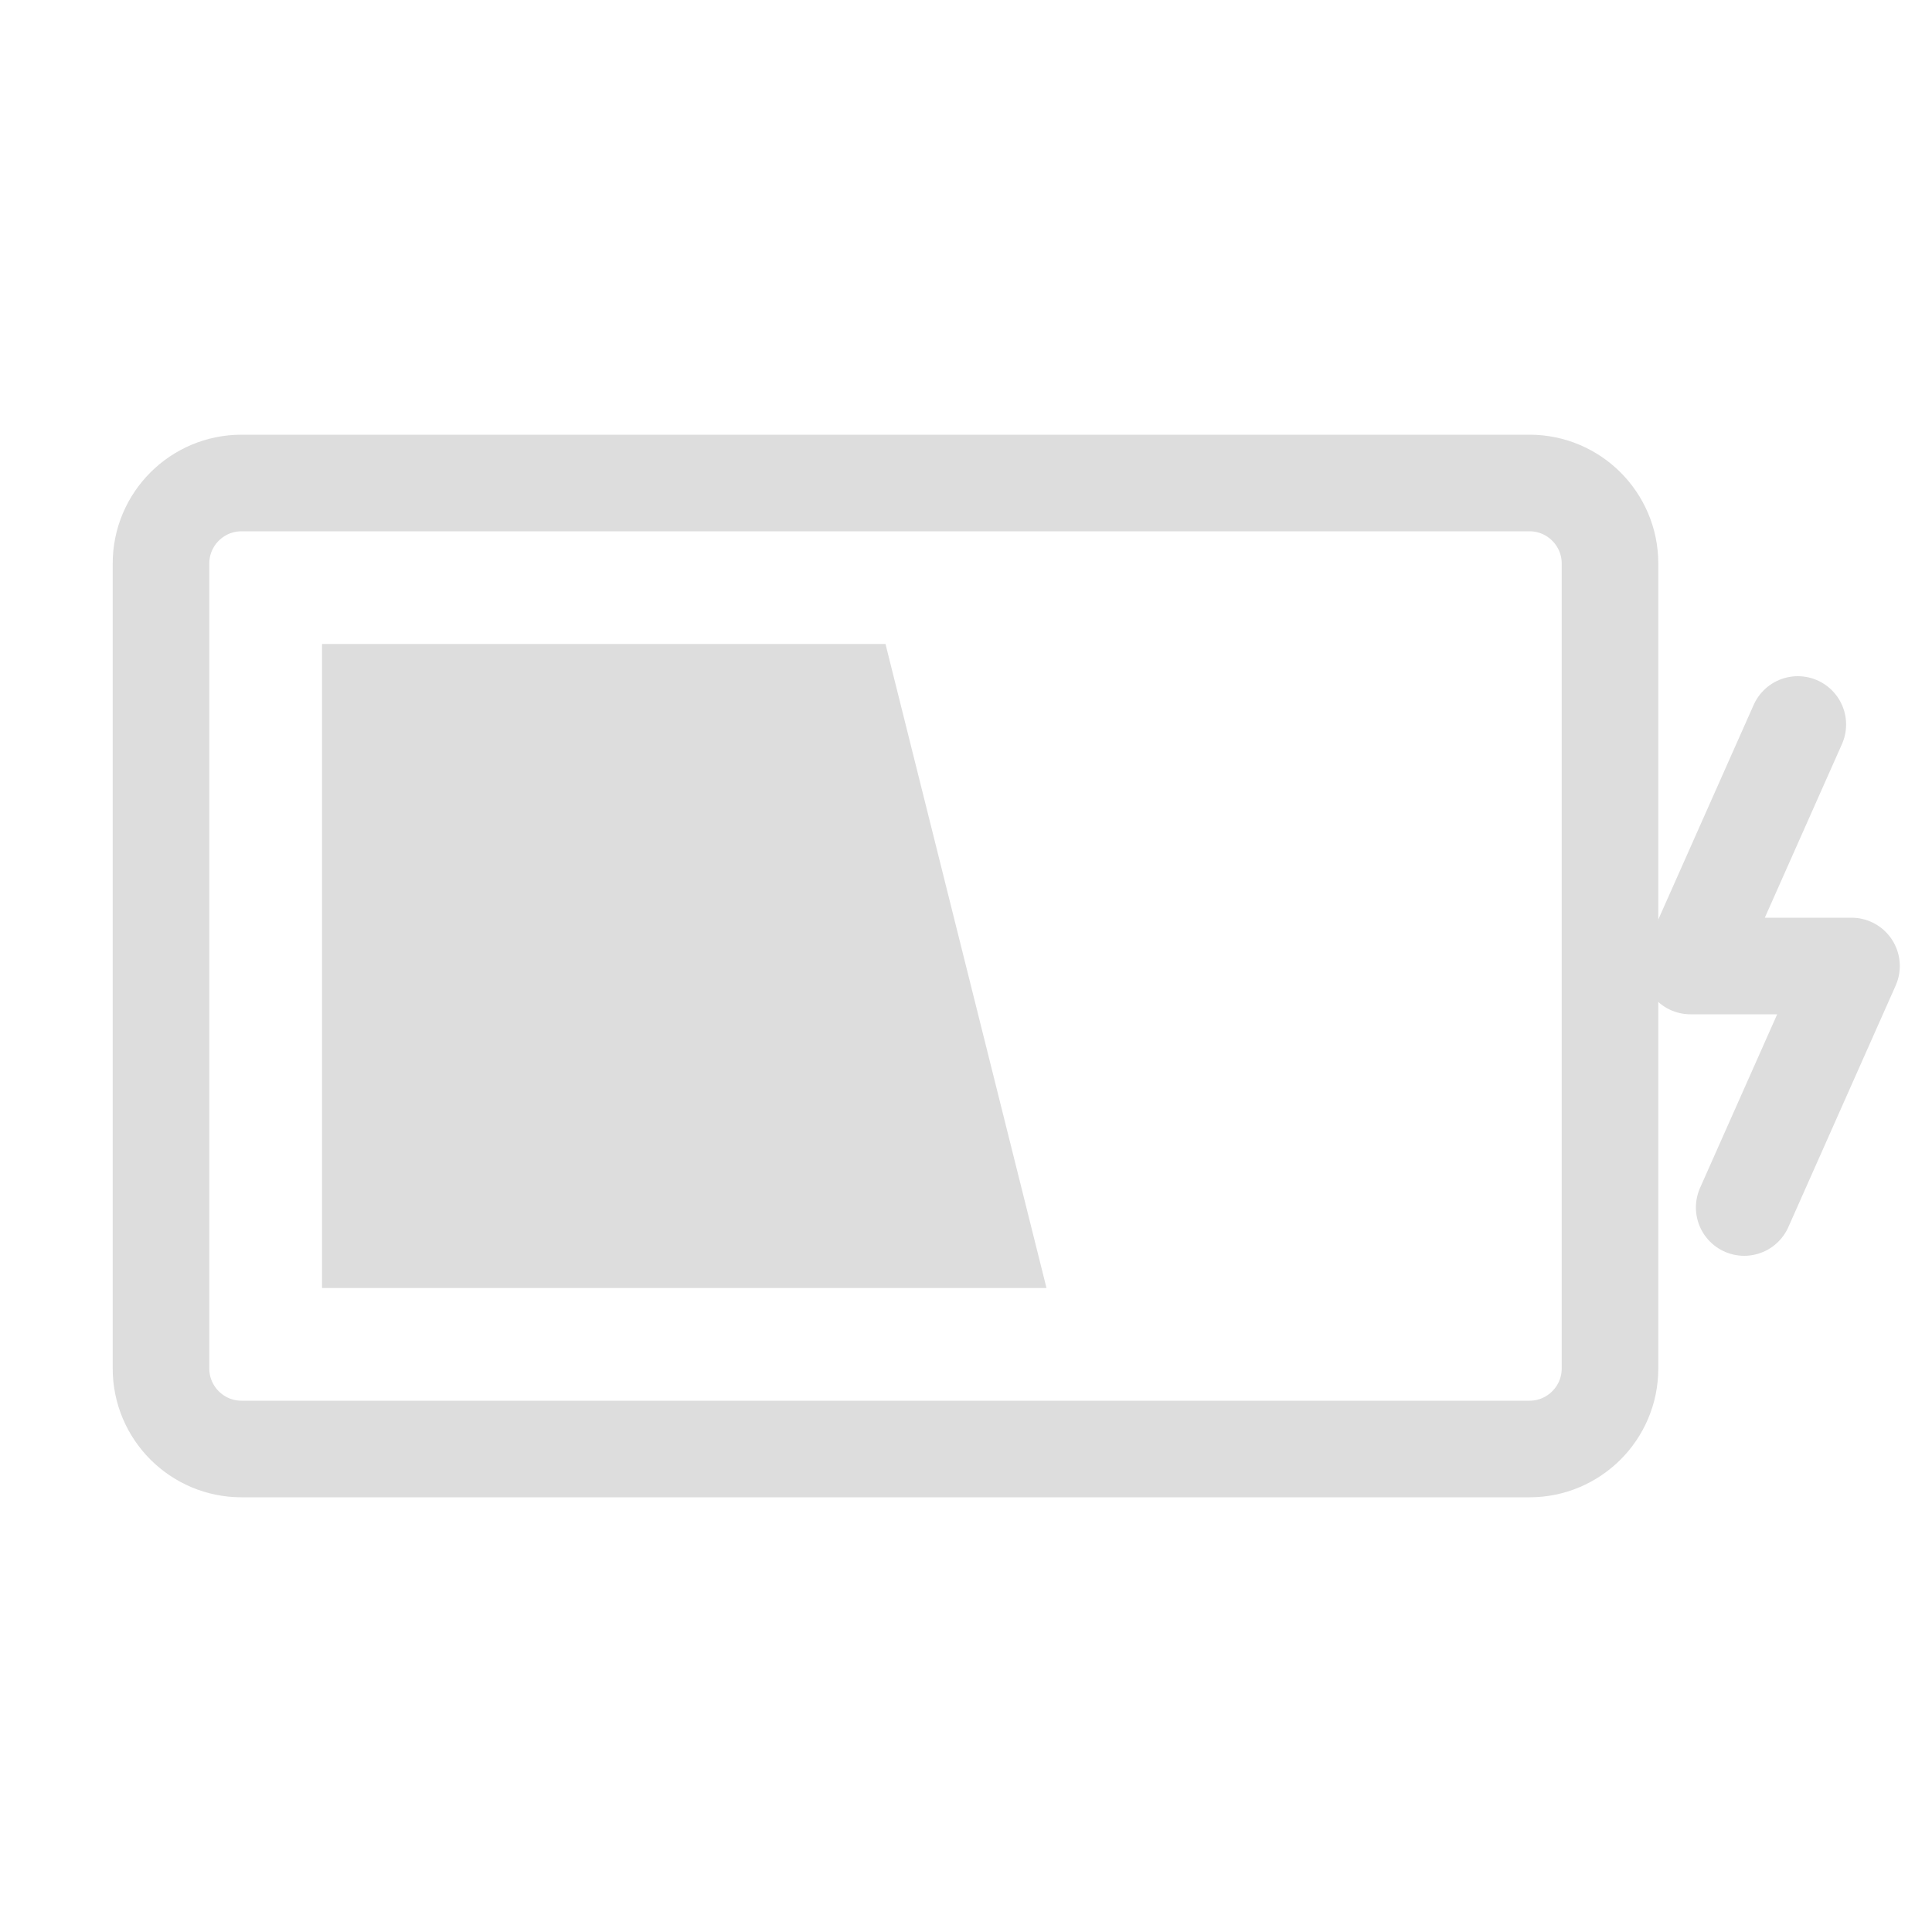
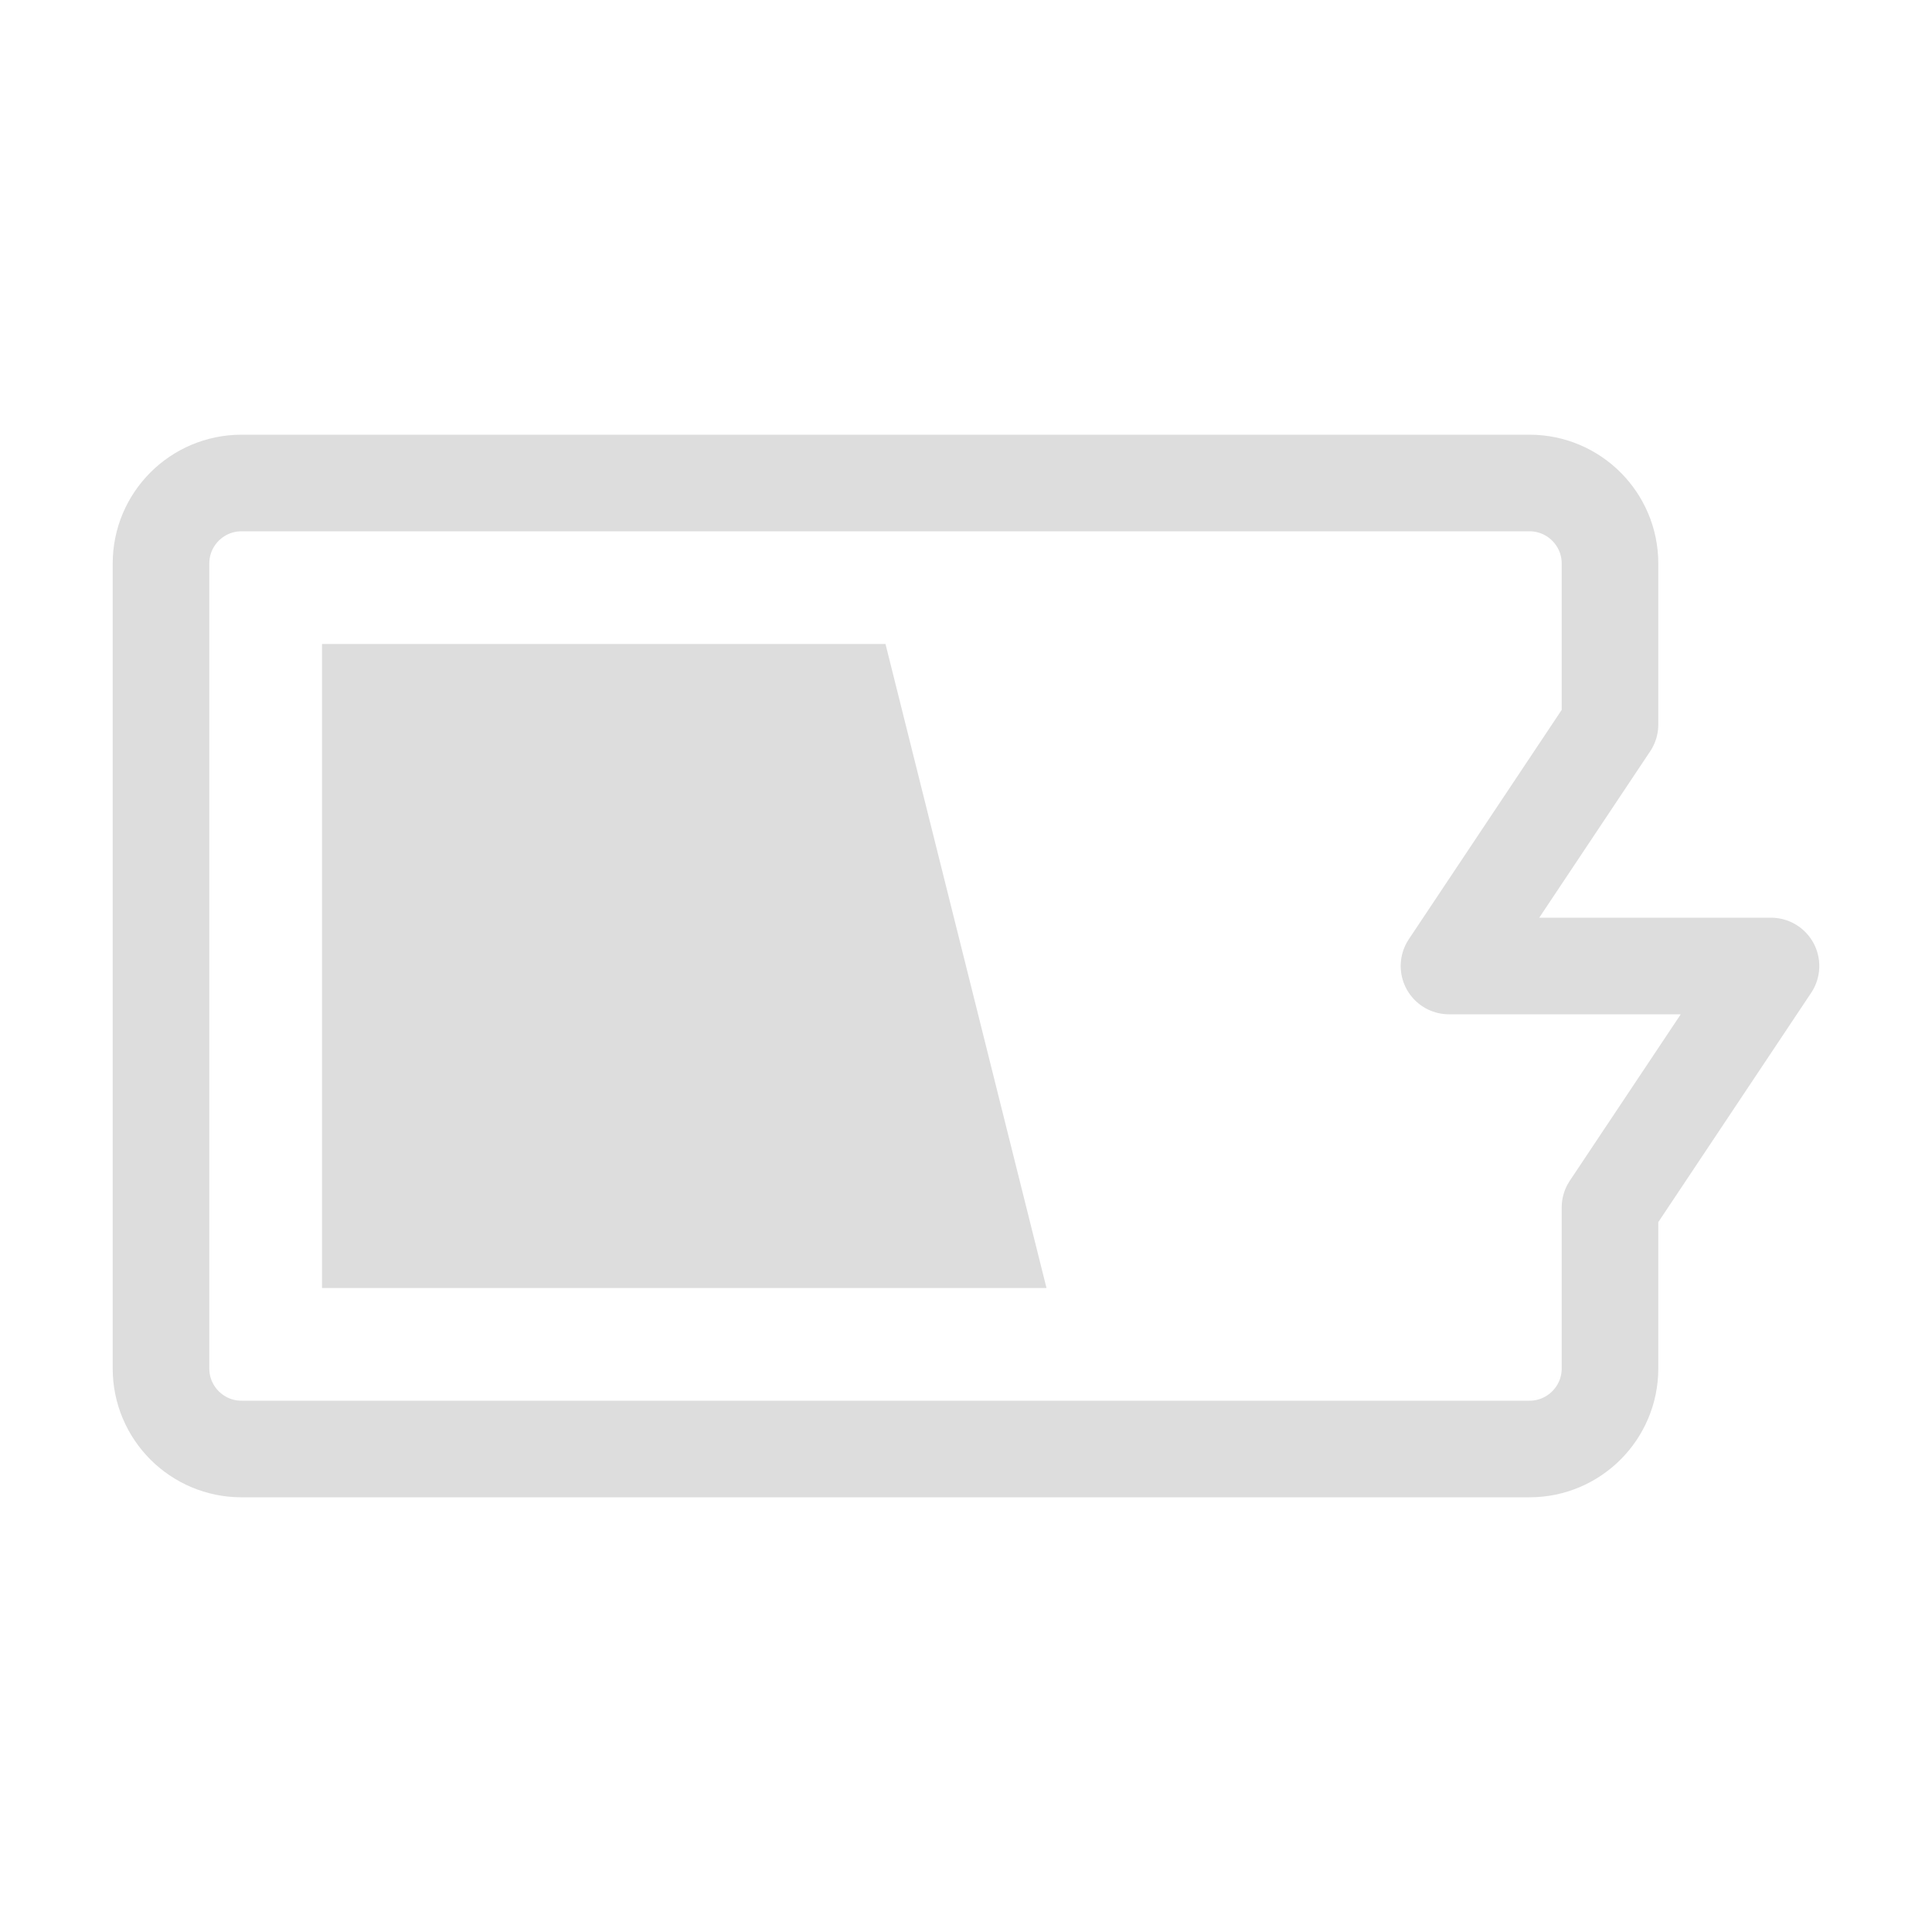
<svg xmlns="http://www.w3.org/2000/svg" width="24" height="24" viewBox="0 0 24 24" fill="none">
-   <path d="M19 6H3C2.448 6 2 6.448 2 7V17C2 17.552 2.448 18 3 18H19C19.552 18 20 17.552 20 17V7C20 6.448 19.552 6 19 6Z" stroke="#DDDDDD" stroke-width="1.2" />
+   <path d="M19 6H3C2.448 6 2 6.448 2 7V17C2 17.552 2.448 18 3 18H19C19.552 18 20 17.552 20 17V15L22 12H18L20 9V7C20 6.448 19.552 6 19 6Z" stroke="#DDDDDD" stroke-width="1.2" stroke-linejoin="round" />
  <path d="M4 8H11L13 16H4V8Z" fill="#DDDDDD" />
-   <path d="M22.333 9L21 12H23L21.667 15" stroke="#DDDDDD" stroke-width="1.2" stroke-linecap="round" stroke-linejoin="round" />
</svg>
